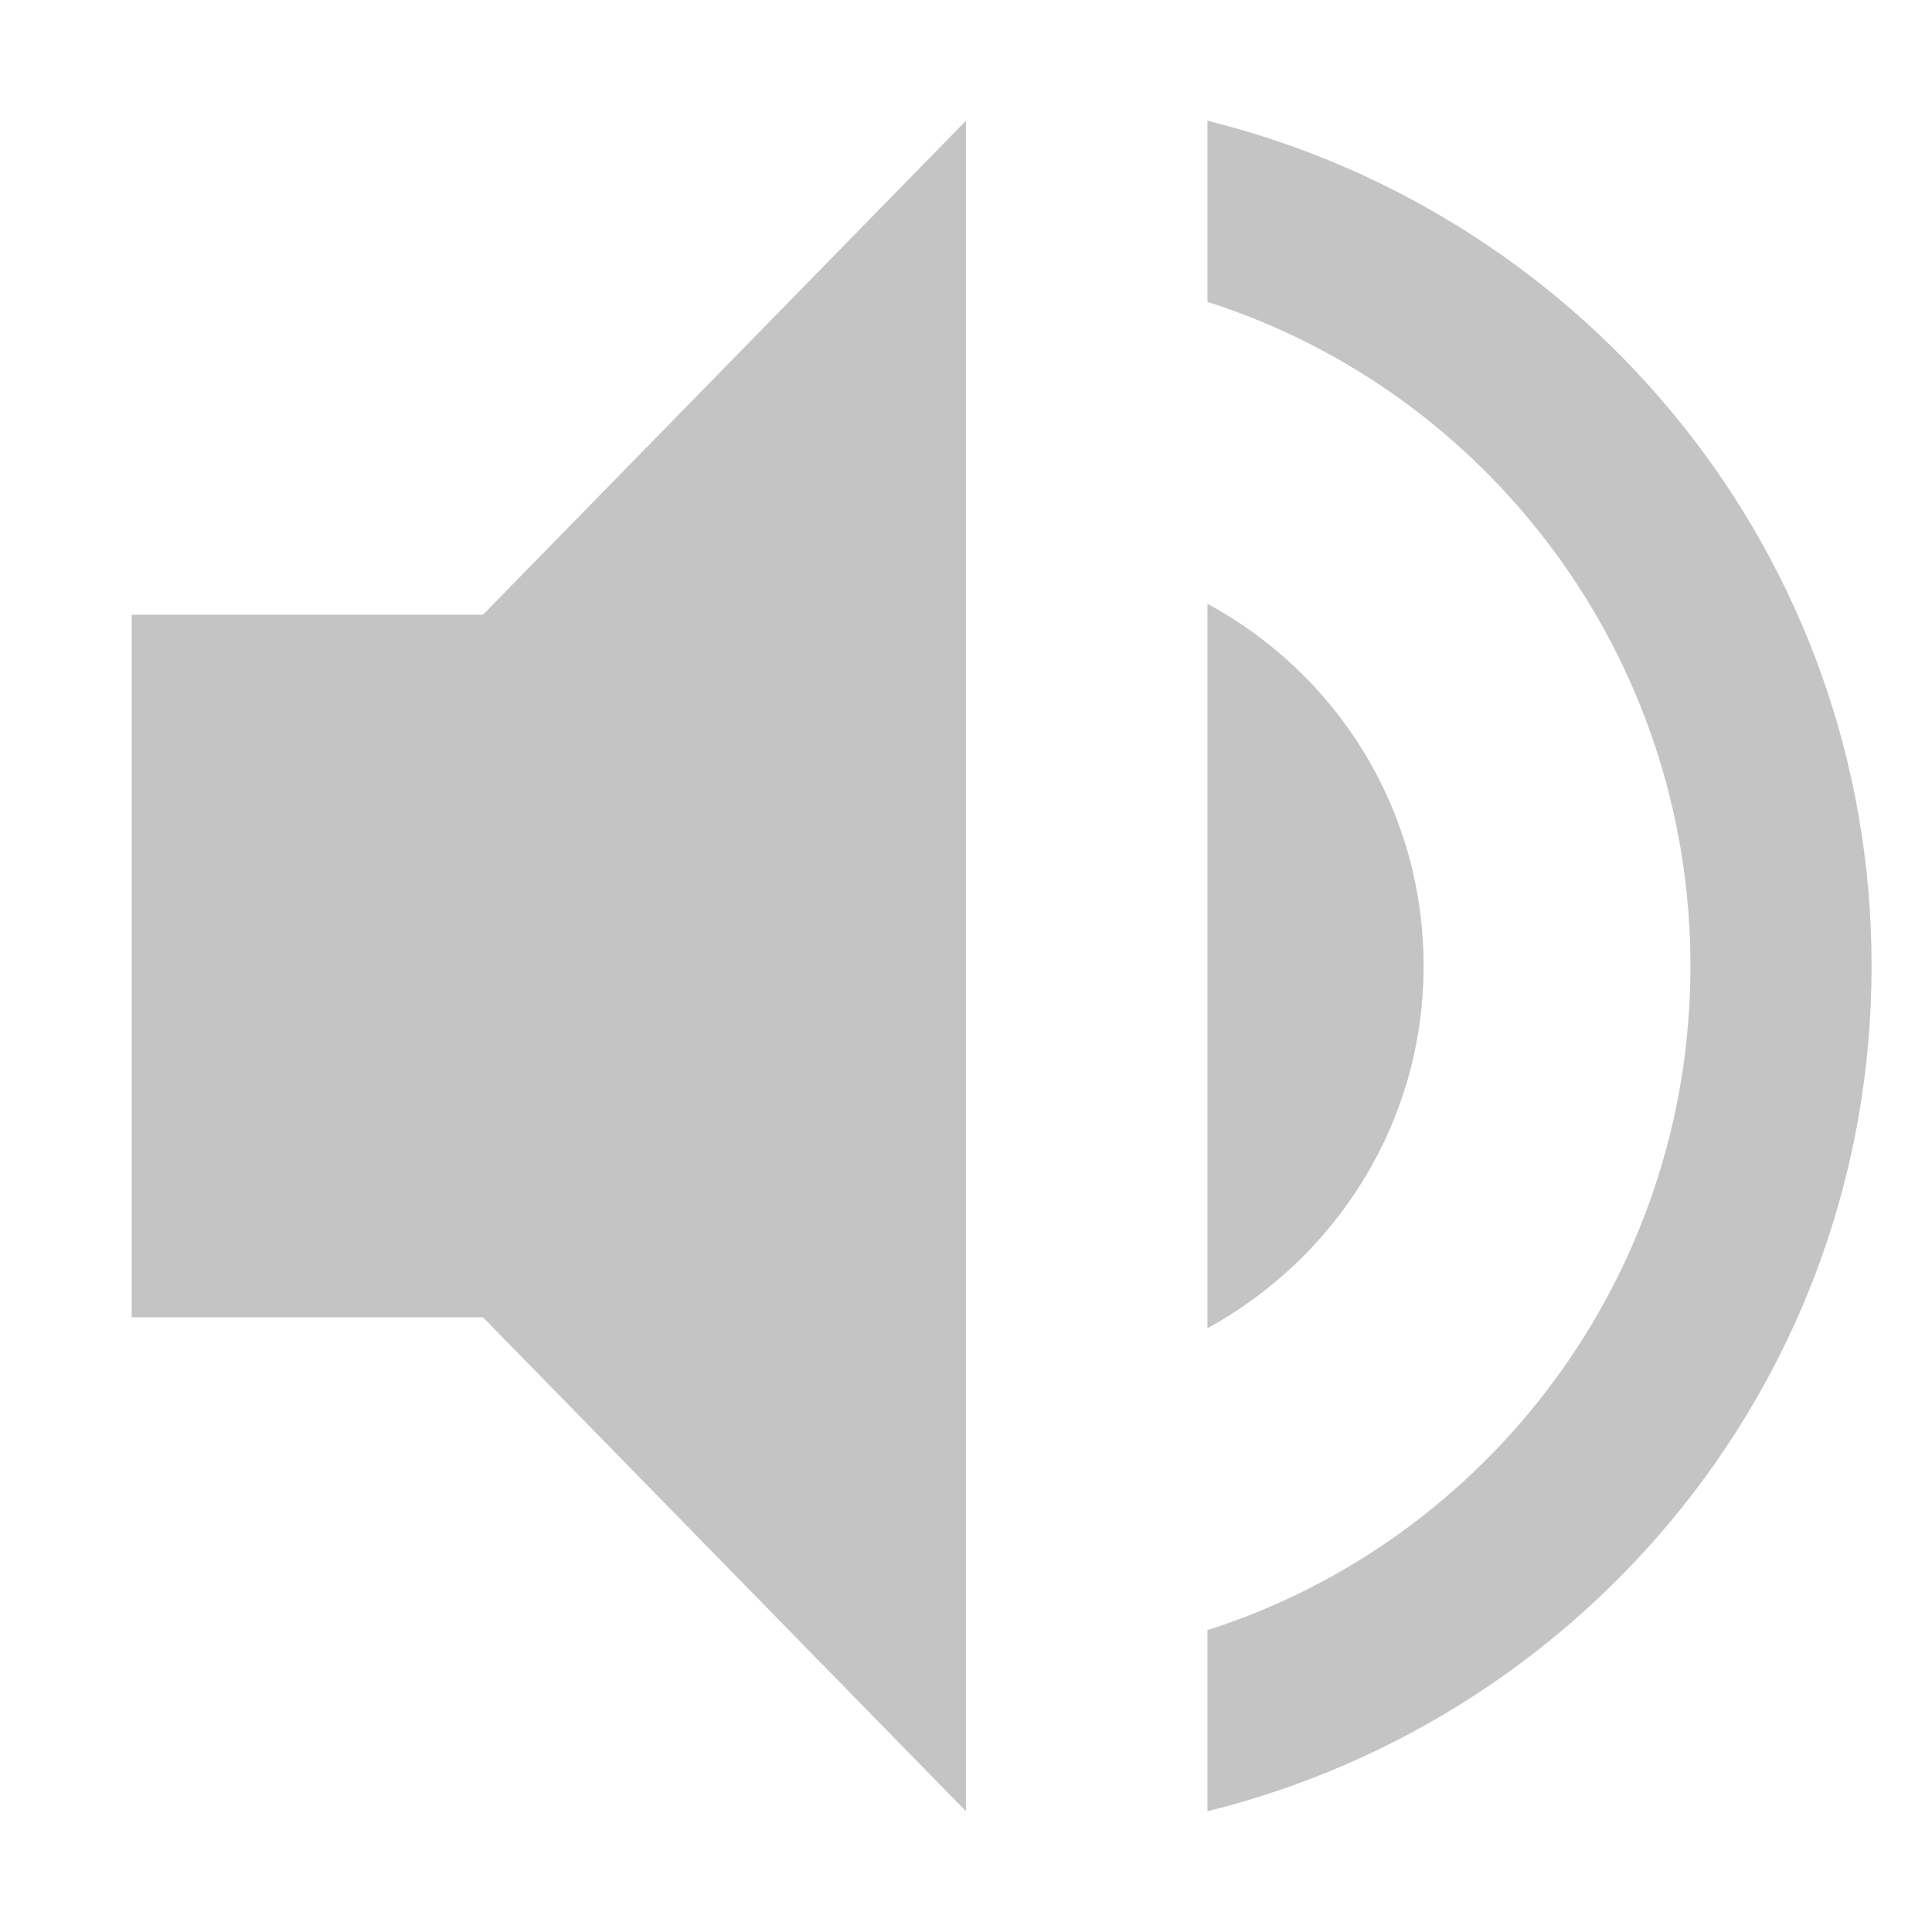
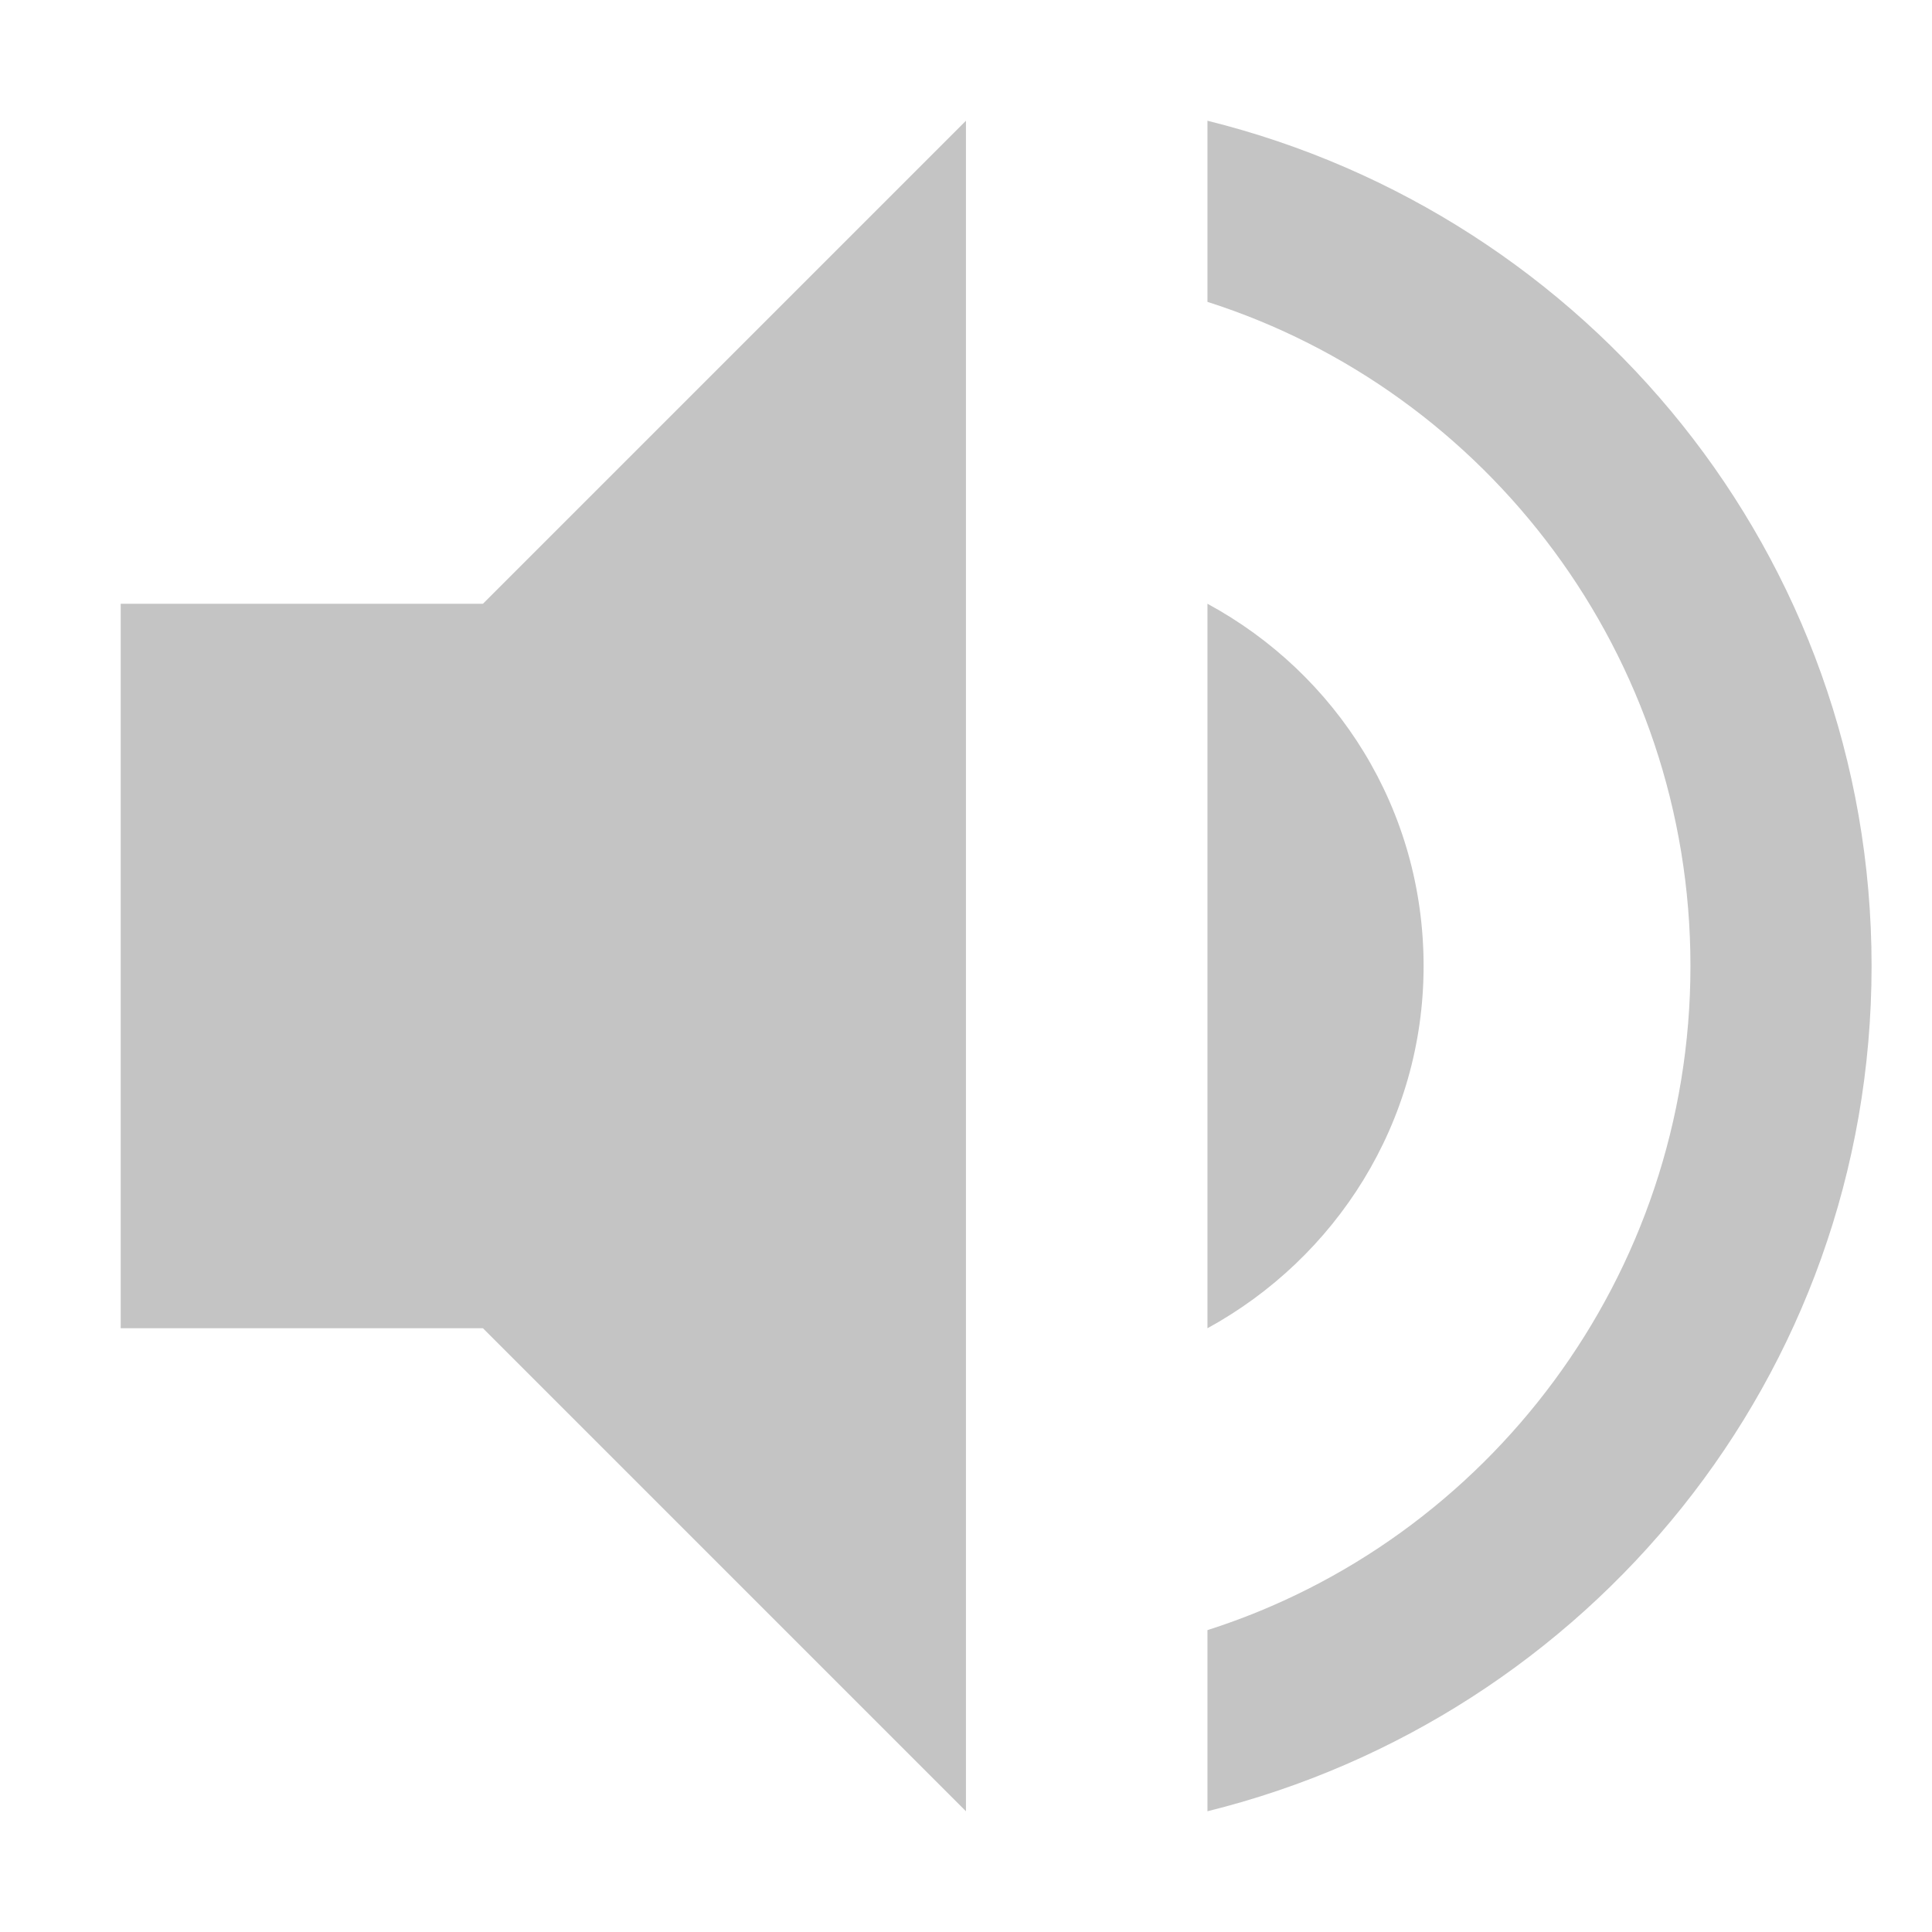
<svg xmlns="http://www.w3.org/2000/svg" xmlns:ns1="http://www.openswatchbook.org/uri/2009/osb" height="16" id="svg7384" style="enable-background:new" version="1.1" width="16">
  <defs id="defs7386">
+     <linearGradient id="linearGradient6882" ns1:paint="solid">
+       <stop id="stop6884" offset="0" style="stop-color:#555555;stop-opacity:1;" />
+     </linearGradient>
    <linearGradient id="linearGradient5606" ns1:paint="solid">
      <stop id="stop5608" offset="0" style="stop-color:#000000;stop-opacity:1;" />
    </linearGradient>
-     <filter color-interpolation-filters="sRGB" id="filter7554">
+     <filter id="filter7554" style="color-interpolation-filters:sRGB">
      <feBlend id="feBlend7556" in2="BackgroundImage" mode="darken" />
    </filter>
  </defs>
-   <g id="layer9" style="display:inline" transform="translate(-325.0004,413)">
-     <path d="m 326.091,-407.909 0,5.818 2.909,0 4,4.091 0,-14 -4,4.091 z" id="path5105" style="opacity:0.35;fill:#555555;fill-opacity:1;stroke:none" />
-     <path d="m 335,-412 0,1.5 c 2.32,0.74 4,2.93 4,5.5 0,2.57 -1.68,4.76 -4,5.5 l 0,1.5 c 3.15,-0.78 5.5,-3.6 5.5,-7 0,-3.4 -2.35,-6.22 -5.5,-7 z" id="path5108" style="opacity:0.35;fill:#555555;fill-opacity:1;stroke:none" />
-     <path d="m 336.79,-405 c 0,-1.3 -0.72,-2.42 -1.79,-3 l 0,6 c 1.06,-0.58 1.79,-1.7 1.79,-3 z" id="path5110" style="opacity:0.35;fill:#555555;fill-opacity:1;stroke:none" />
+   <g id="layer9" style="display:inline" transform="translate(-325.0004,475)">
+     <path d="m 326,-470 0,6 3,0 4,4 0,-14 -4,4 z" id="path5105" style="opacity:0.35;fill:#555555;fill-opacity:1;stroke:none" />
+     <path d="m 335,-474 0,1.5 c 2.32,0.74 4,2.93 4,5.5 0,2.57 -1.68,4.76 -4,5.5 l 0,1.5 c 3.15,-0.78 5.5,-3.6 5.5,-7 0,-3.4 -2.35,-6.22 -5.5,-7 z" id="path5108" style="opacity:0.35;fill:#555555;fill-opacity:1;stroke:none" />
+     <path d="m 336.79,-467 c 0,-1.3 -0.72,-2.42 -1.79,-3 l 0,6 c 1.06,-0.58 1.79,-1.7 1.79,-3 z" id="path5110" style="opacity:0.35;fill:#555555;fill-opacity:1;stroke:none" />
  </g>
-   <g id="layer10" style="display:inline;filter:url(#filter7554)" transform="translate(-325.0004,413)" />
-   <g id="layer1" style="display:inline" transform="translate(-84.0002,-204)" />
-   <g id="layer14" style="display:inline" transform="translate(-325.0004,413)" />
-   <g id="layer15" style="display:inline" transform="translate(-325.0004,413)" />
-   <g id="g71291" style="display:inline" transform="translate(-325.0004,413)" />
-   <g id="layer2" style="display:inline" transform="translate(-84.0002,-54)" />
-   <g id="g6058" style="display:inline" transform="translate(-84.0002,-54)" />
-   <g id="layer12" style="display:inline" transform="translate(-325.0004,413)" />
+   <g id="layer10" style="display:inline;filter:url(#filter7554)" transform="translate(-325.0004,475)" />
+   <g id="layer1" style="display:inline" transform="translate(-84.0002,-142)" />
+   <g id="layer14" style="display:inline" transform="translate(-325.0004,475)" />
+   <g id="layer15" style="display:inline" transform="translate(-325.0004,475)" />
+   <g id="g71291" style="display:inline" transform="translate(-325.0004,475)" />
+   <g id="layer2" style="display:inline" transform="translate(-84.0002,8)" />
+   <g id="layer12" style="display:inline" transform="translate(-325.0004,475)" />
</svg>
